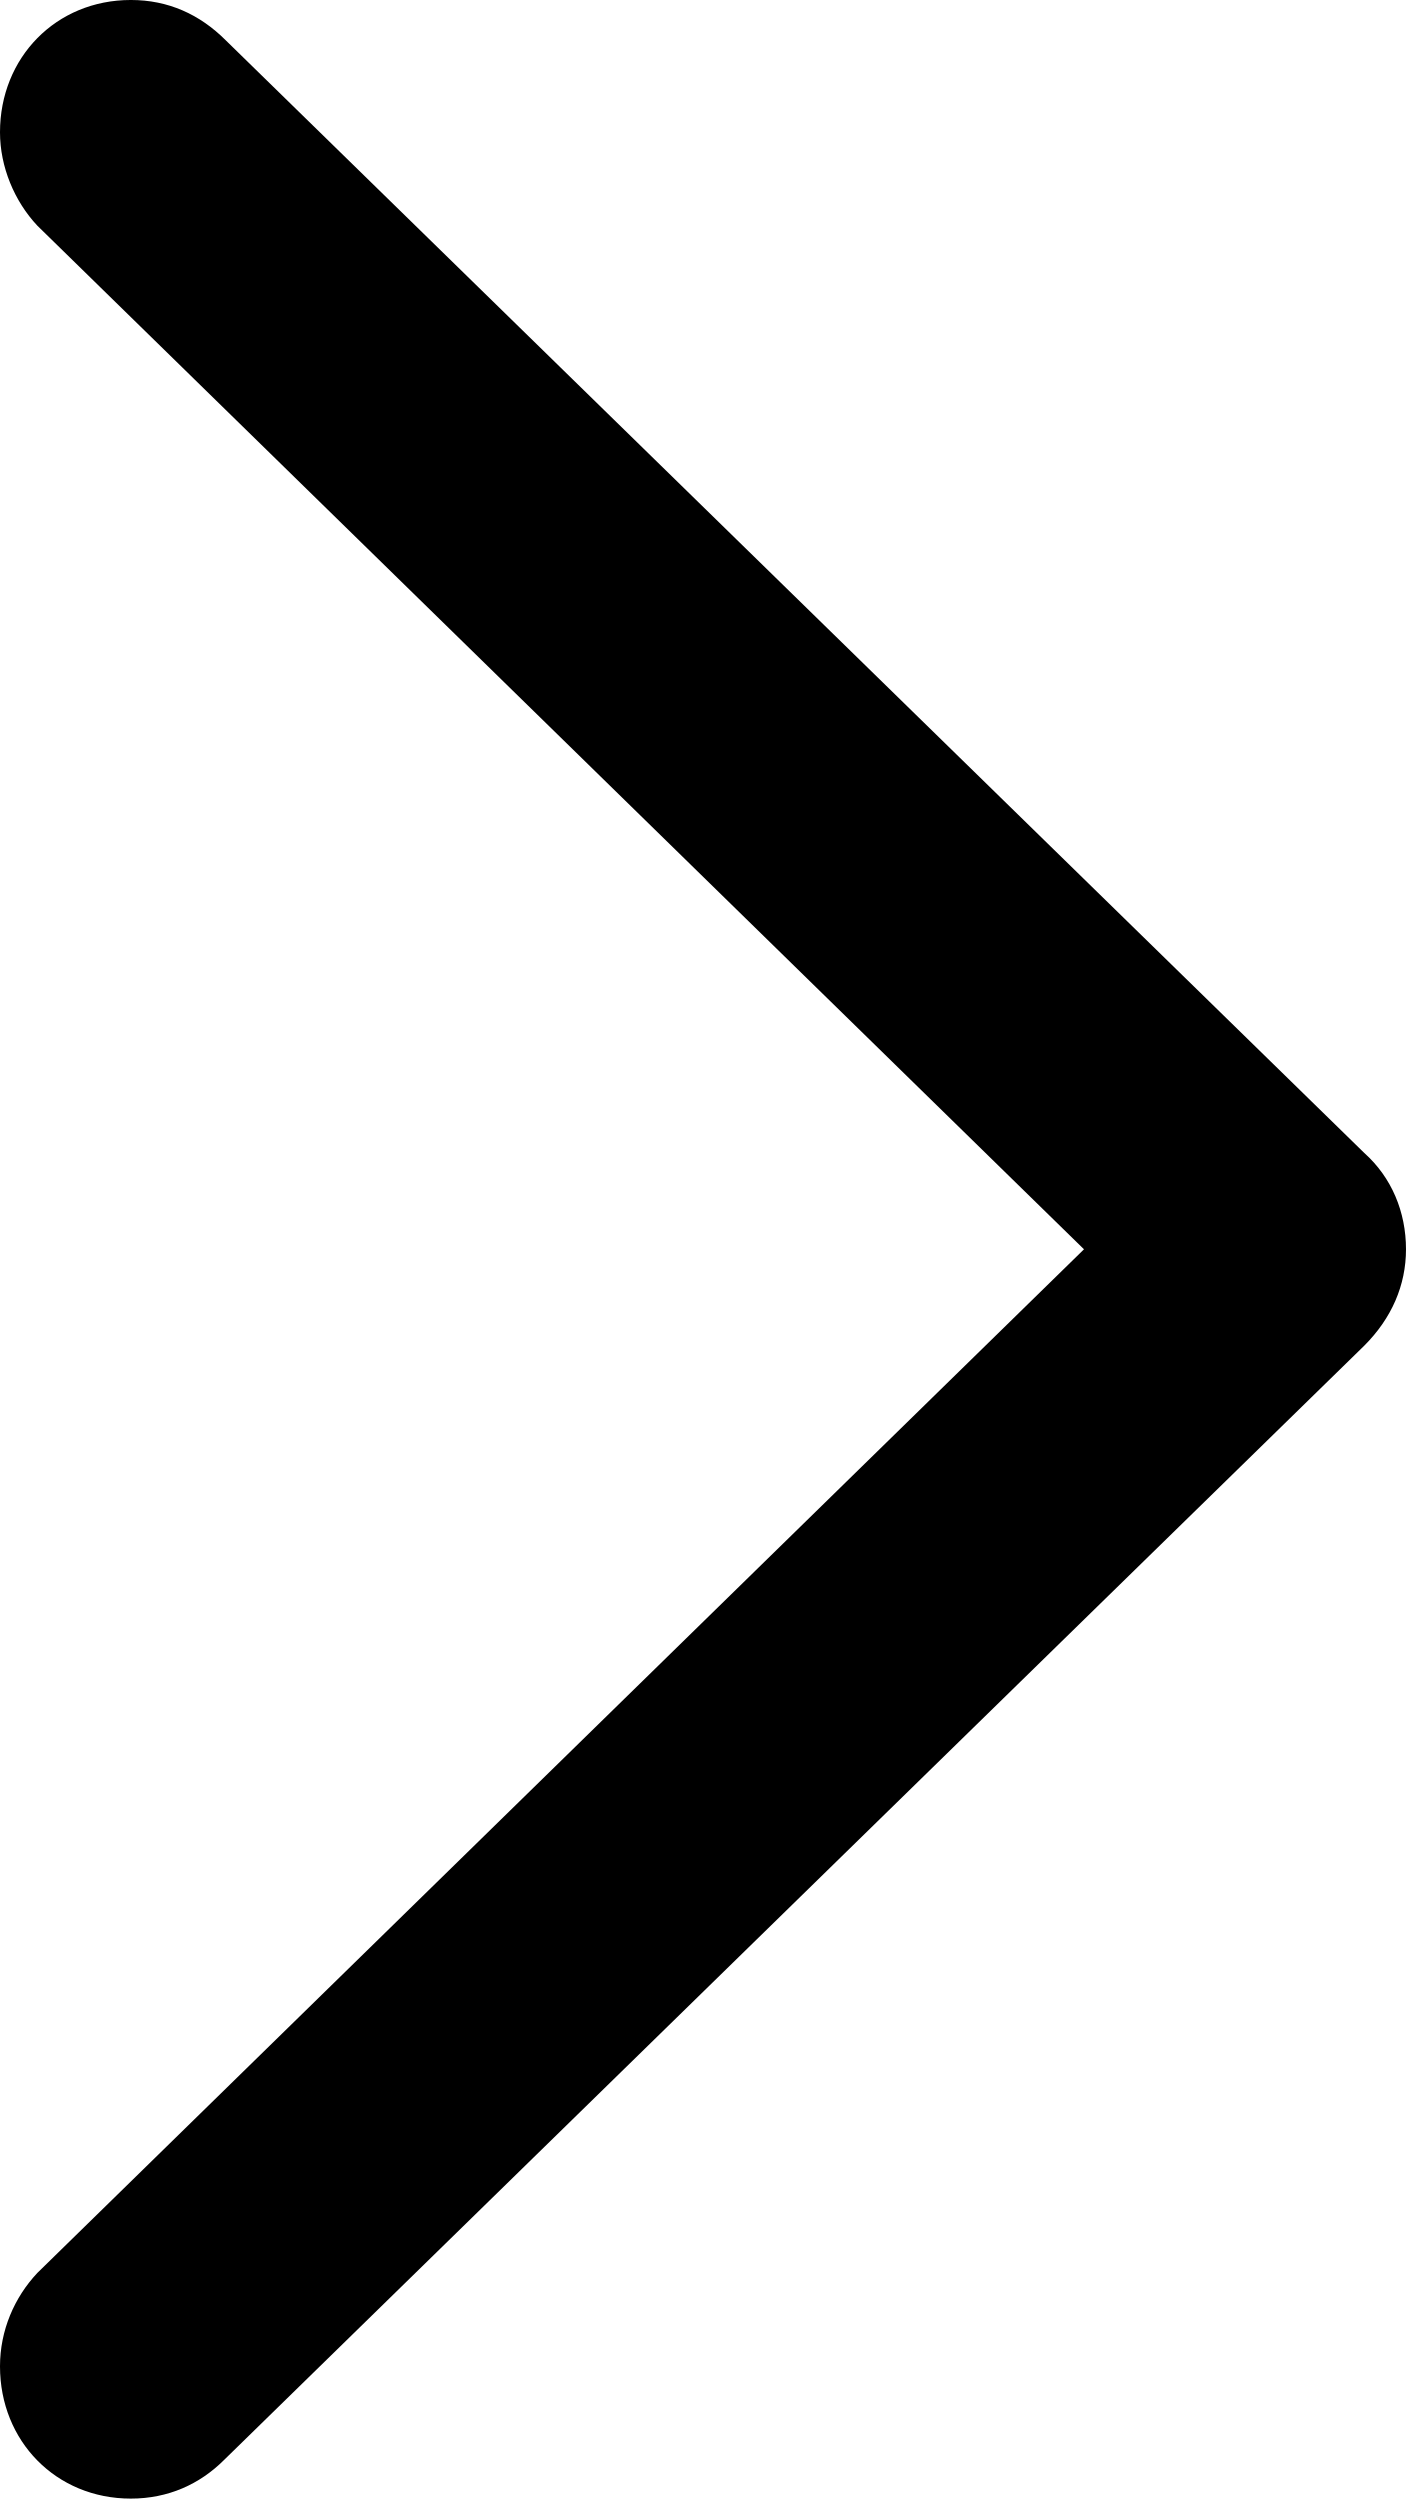
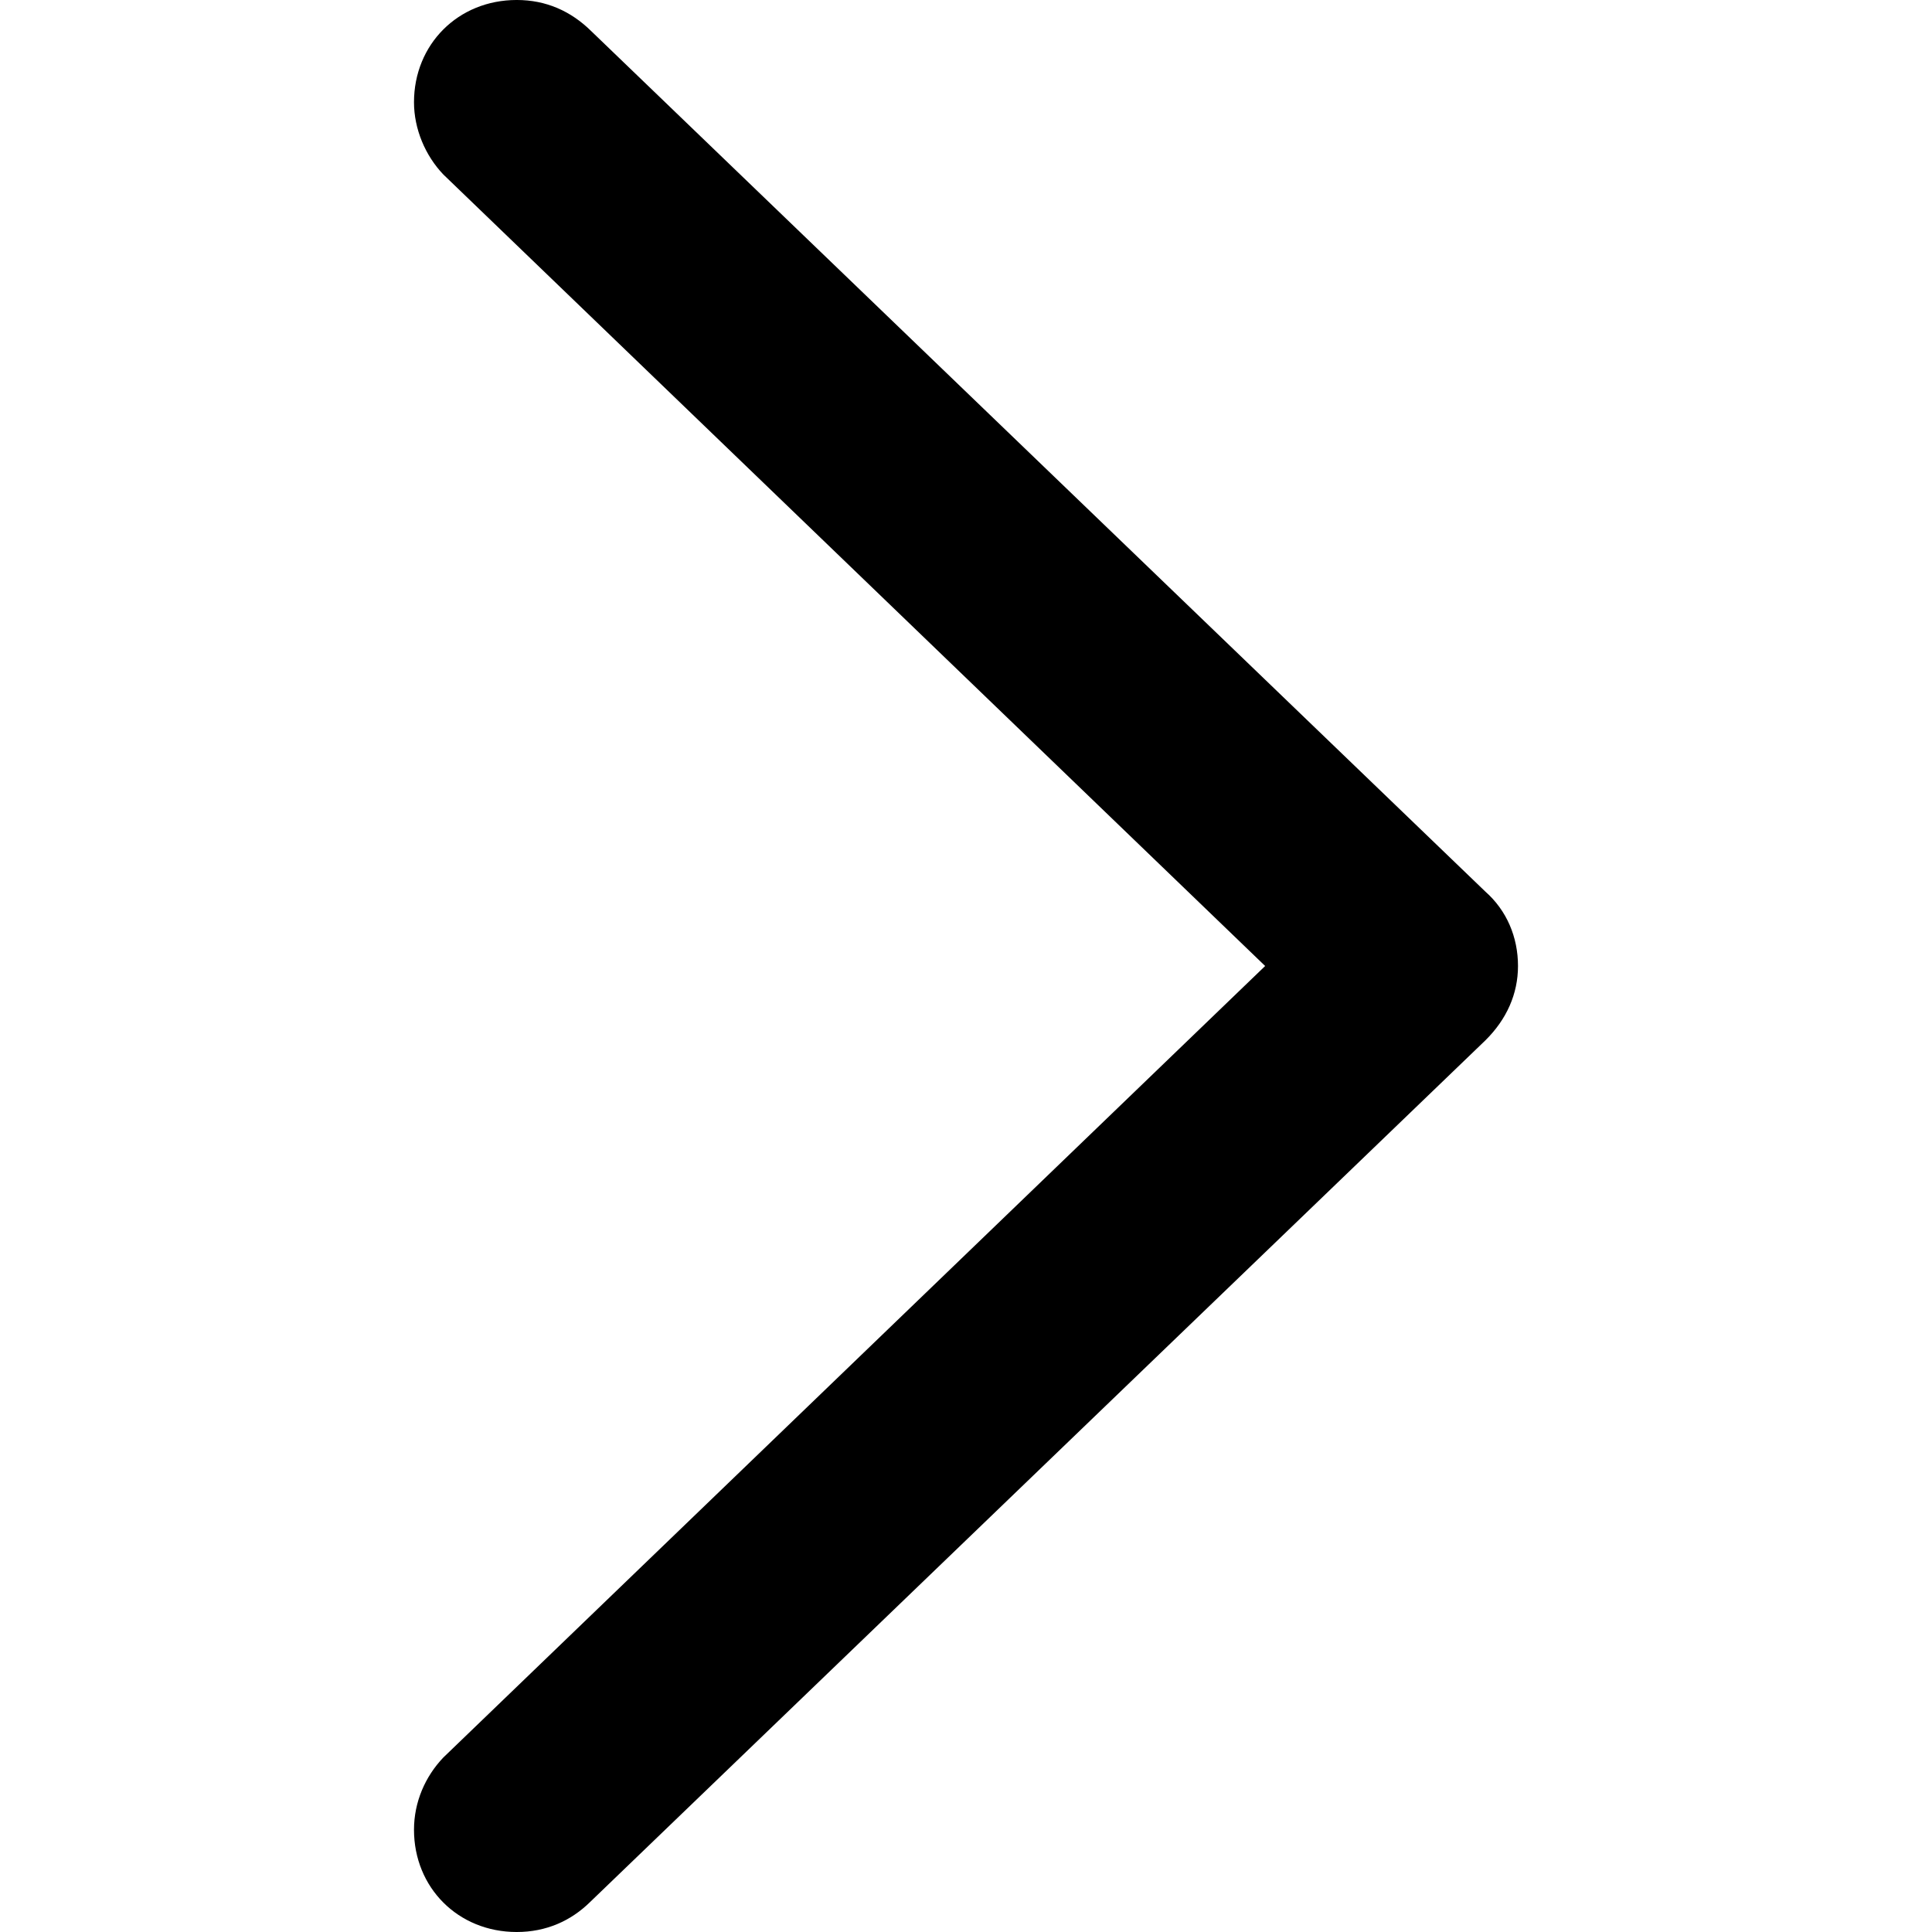
- <svg xmlns="http://www.w3.org/2000/svg" viewBox="0 0 47.754 84.911">
-   <g transform="matrix(1 0 0 1 -12.45119 77.68555)">
-     <path d="M 16.895 7.178 C 18.164 7.178 19.238 6.689 20.068 5.859 L 58.789 -31.982 C 59.717 -32.91 60.205 -34.033 60.205 -35.254 C 60.205 -36.523 59.717 -37.695 58.789 -38.525 L 20.117 -76.318 C 19.238 -77.197 18.164 -77.686 16.895 -77.686 C 14.355 -77.686 12.451 -75.732 12.451 -73.193 C 12.451 -72.022 12.94 -70.85 13.721 -70.019 L 49.268 -35.254 L 13.721 -0.488 C 12.94 0.342 12.451 1.465 12.451 2.686 C 12.451 5.225 14.355 7.178 16.895 7.178 Z" />
-   </g>
+ <svg xmlns="http://www.w3.org/2000/svg" viewBox="0 0 420 420" version="1.1" width="420" height="420">
+   <path d="m 16.895,7.178 c 1.27,0 2.344,-0.488 3.174,-1.318 L 58.789,-31.982 c 0.928,-0.928 1.416,-2.051 1.416,-3.272 0,-1.27 -0.488,-2.441 -1.416,-3.272 l -38.672,-37.793 c -0.879,-0.879 -1.953,-1.367 -3.223,-1.367 -2.539,0 -4.443,1.953 -4.443,4.492 0,1.172 0.488,2.344 1.27,3.174 l 35.547,34.766 -35.547,34.766 c -0.781,0.83 -1.27,1.953 -1.27,3.174 0,2.539 1.904,4.492 4.443,4.492 z" transform="matrix(5.025767,0,0,4.94914,27.42316,384.4764)" />
</svg>
